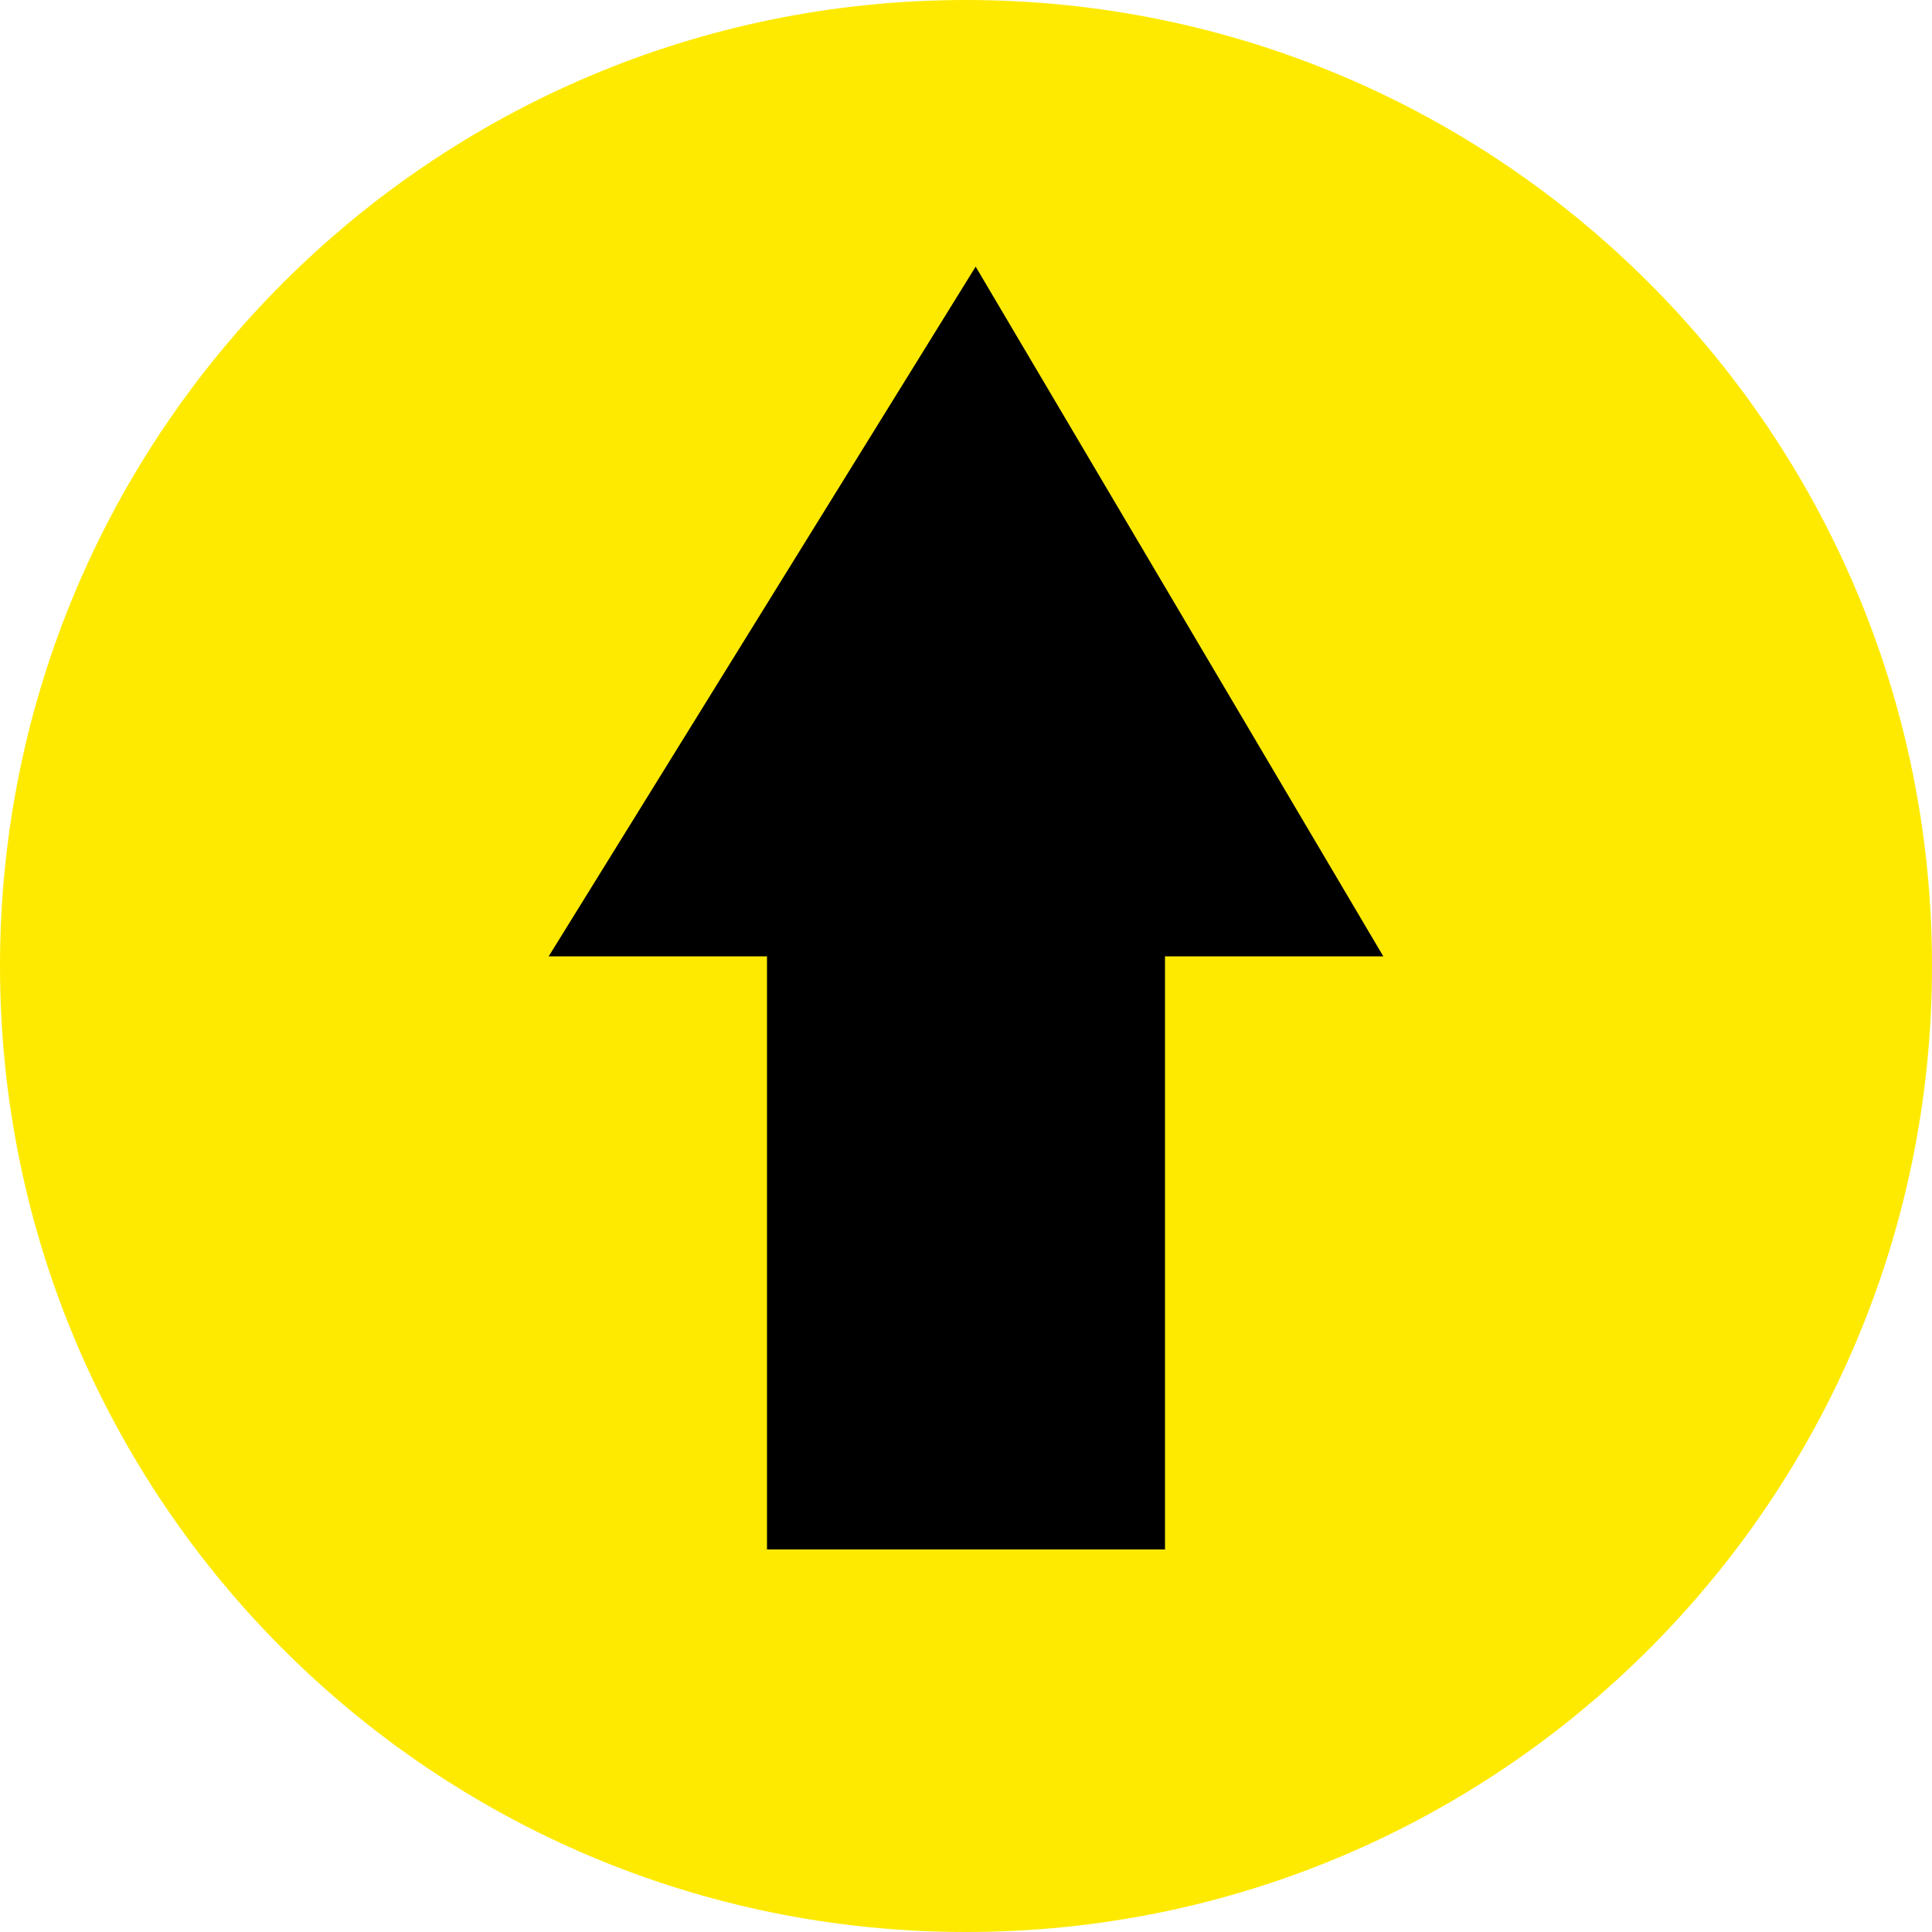
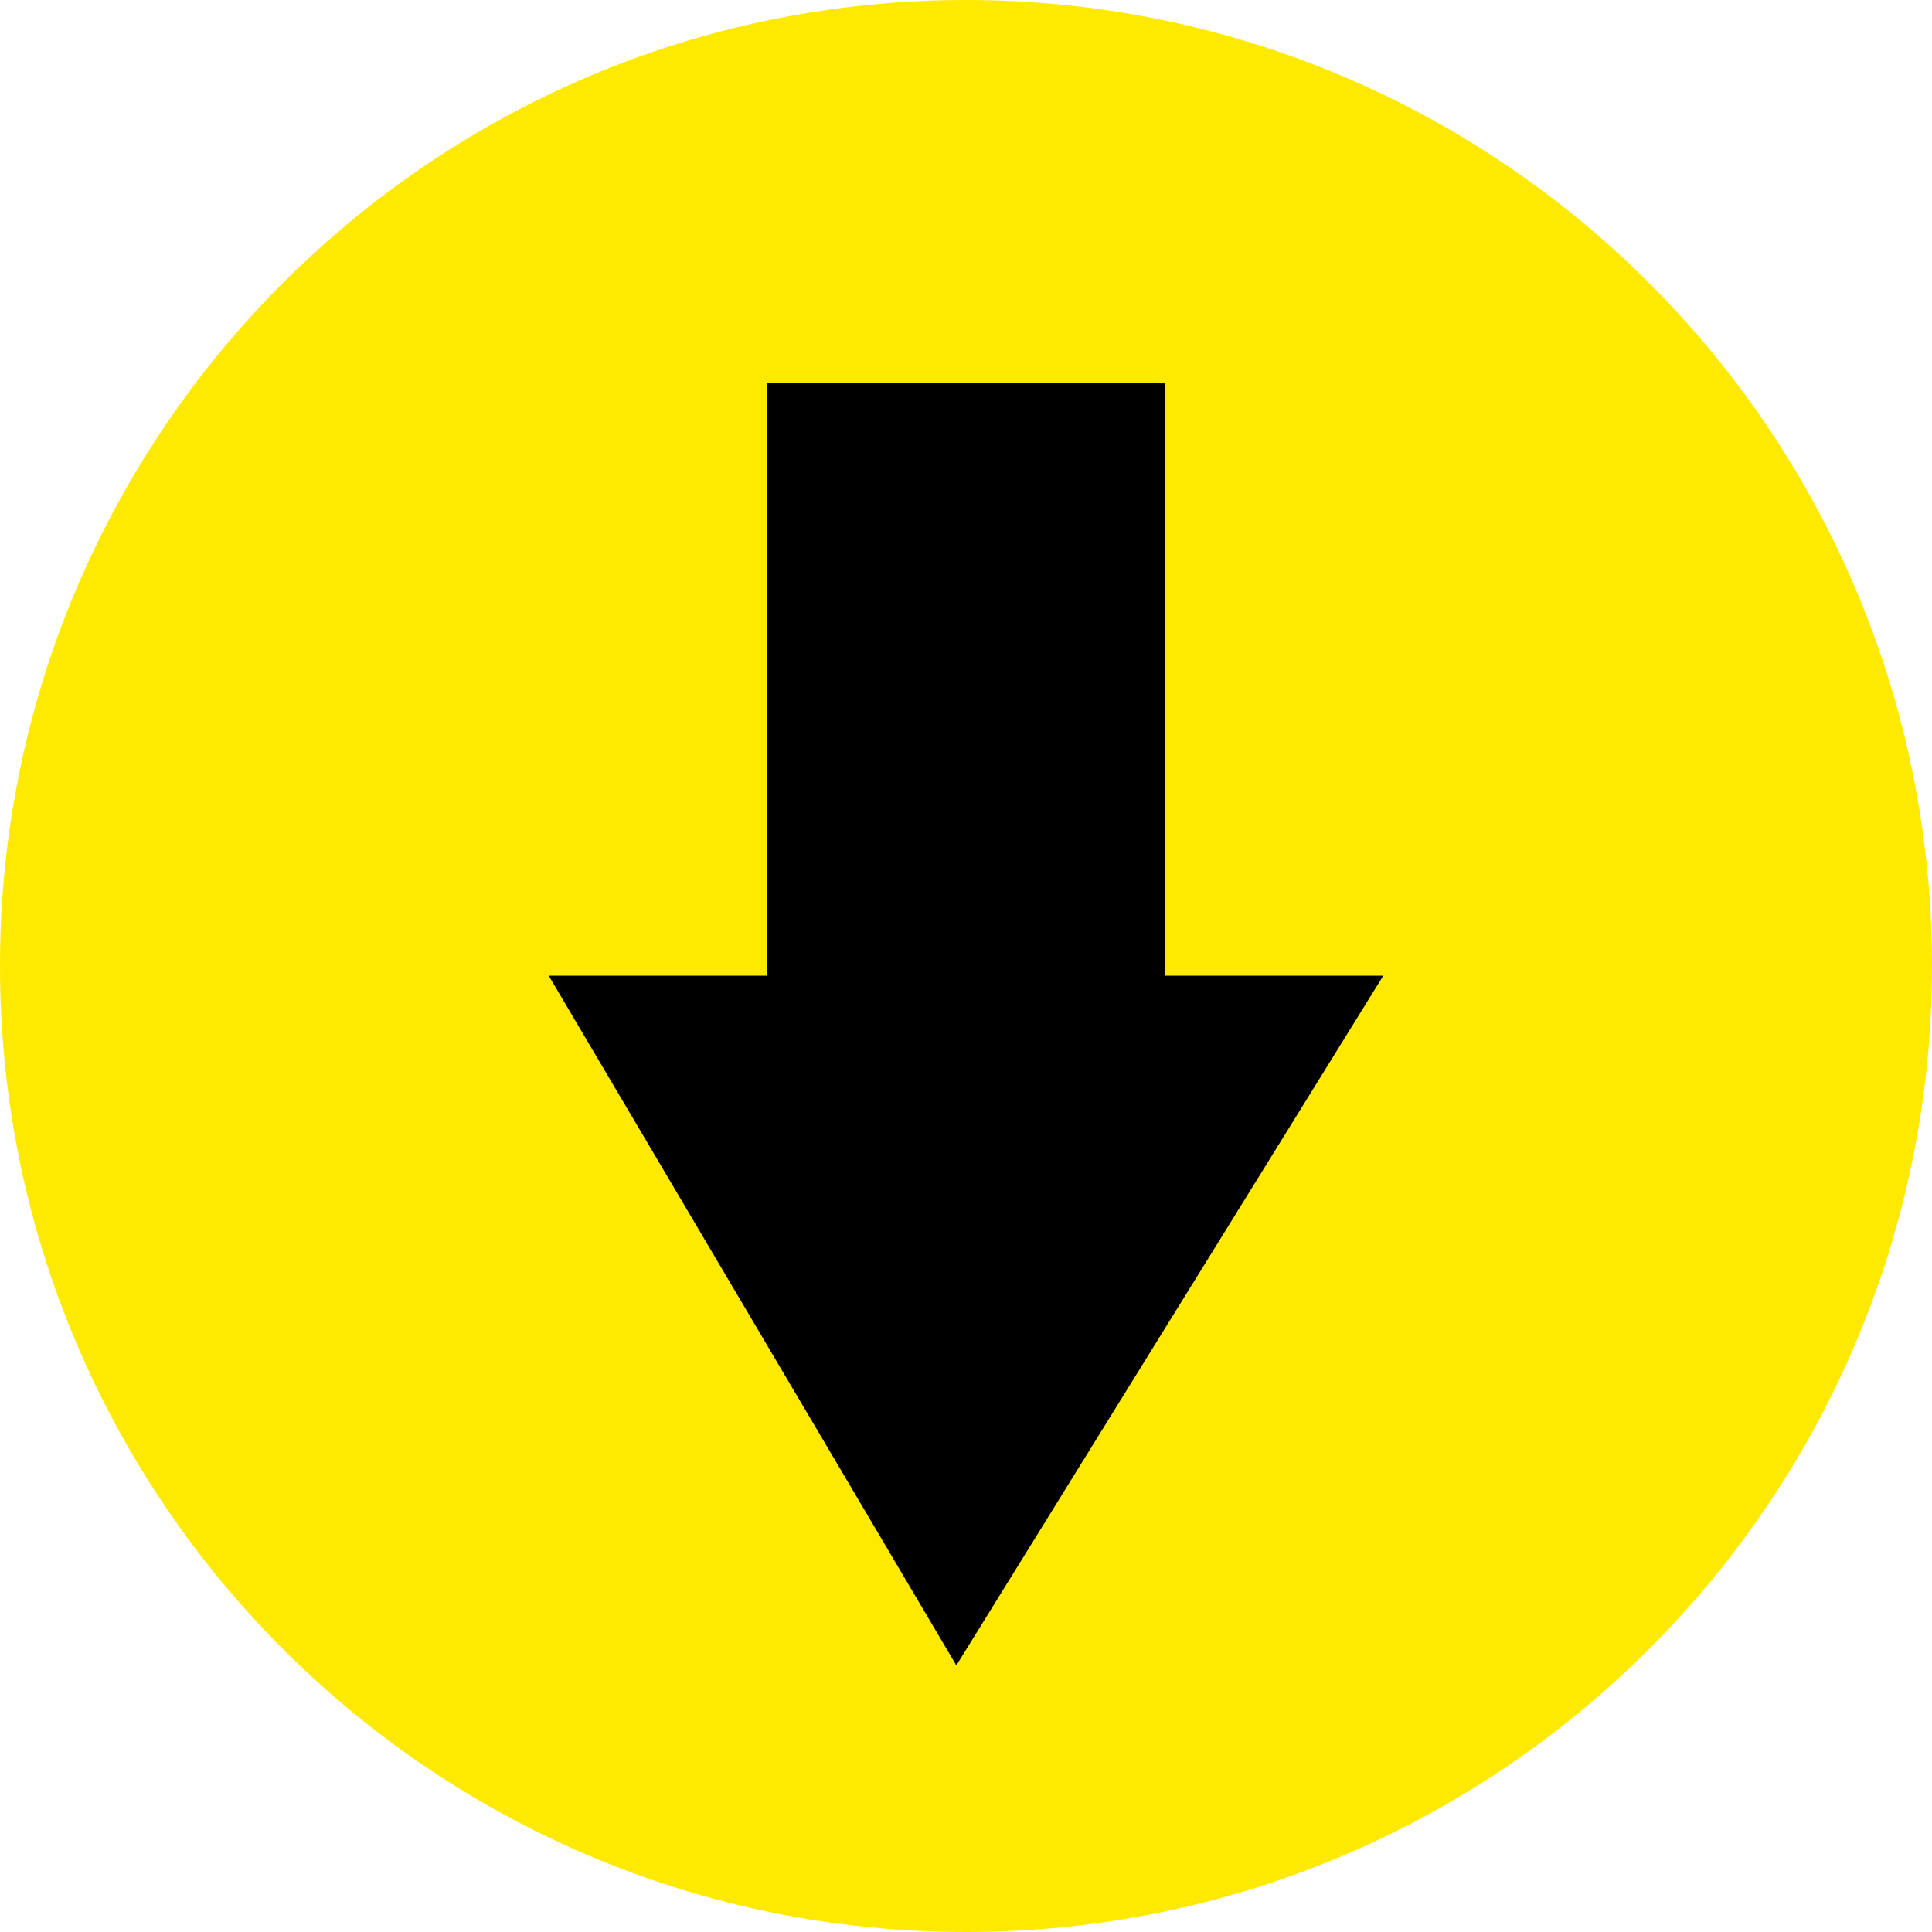
<svg xmlns="http://www.w3.org/2000/svg" version="1.1" id="Ebene_1" x="0px" y="0px" viewBox="0 0 100 100" style="enable-background:new 0 0 100 100;" xml:space="preserve">
  <style type="text/css">
	.st0{fill:#FEEA01;}
</style>
  <g id="BG">
</g>
  <ellipse id="gelb_1_" class="st0" cx="50" cy="50" rx="50" ry="50" />
-   <polygon points="71.6,49.5 50.5,13.8 28.4,49.5 39.7,49.5 39.7,80.2 60.3,80.2 60.3,49.5 " />
+   <polygon points="28.4,50.5 49.5,86.2 71.6,50.5 60.3,50.5 60.3,19.8 39.7,19.8 39.7,50.5 " />
</svg>
